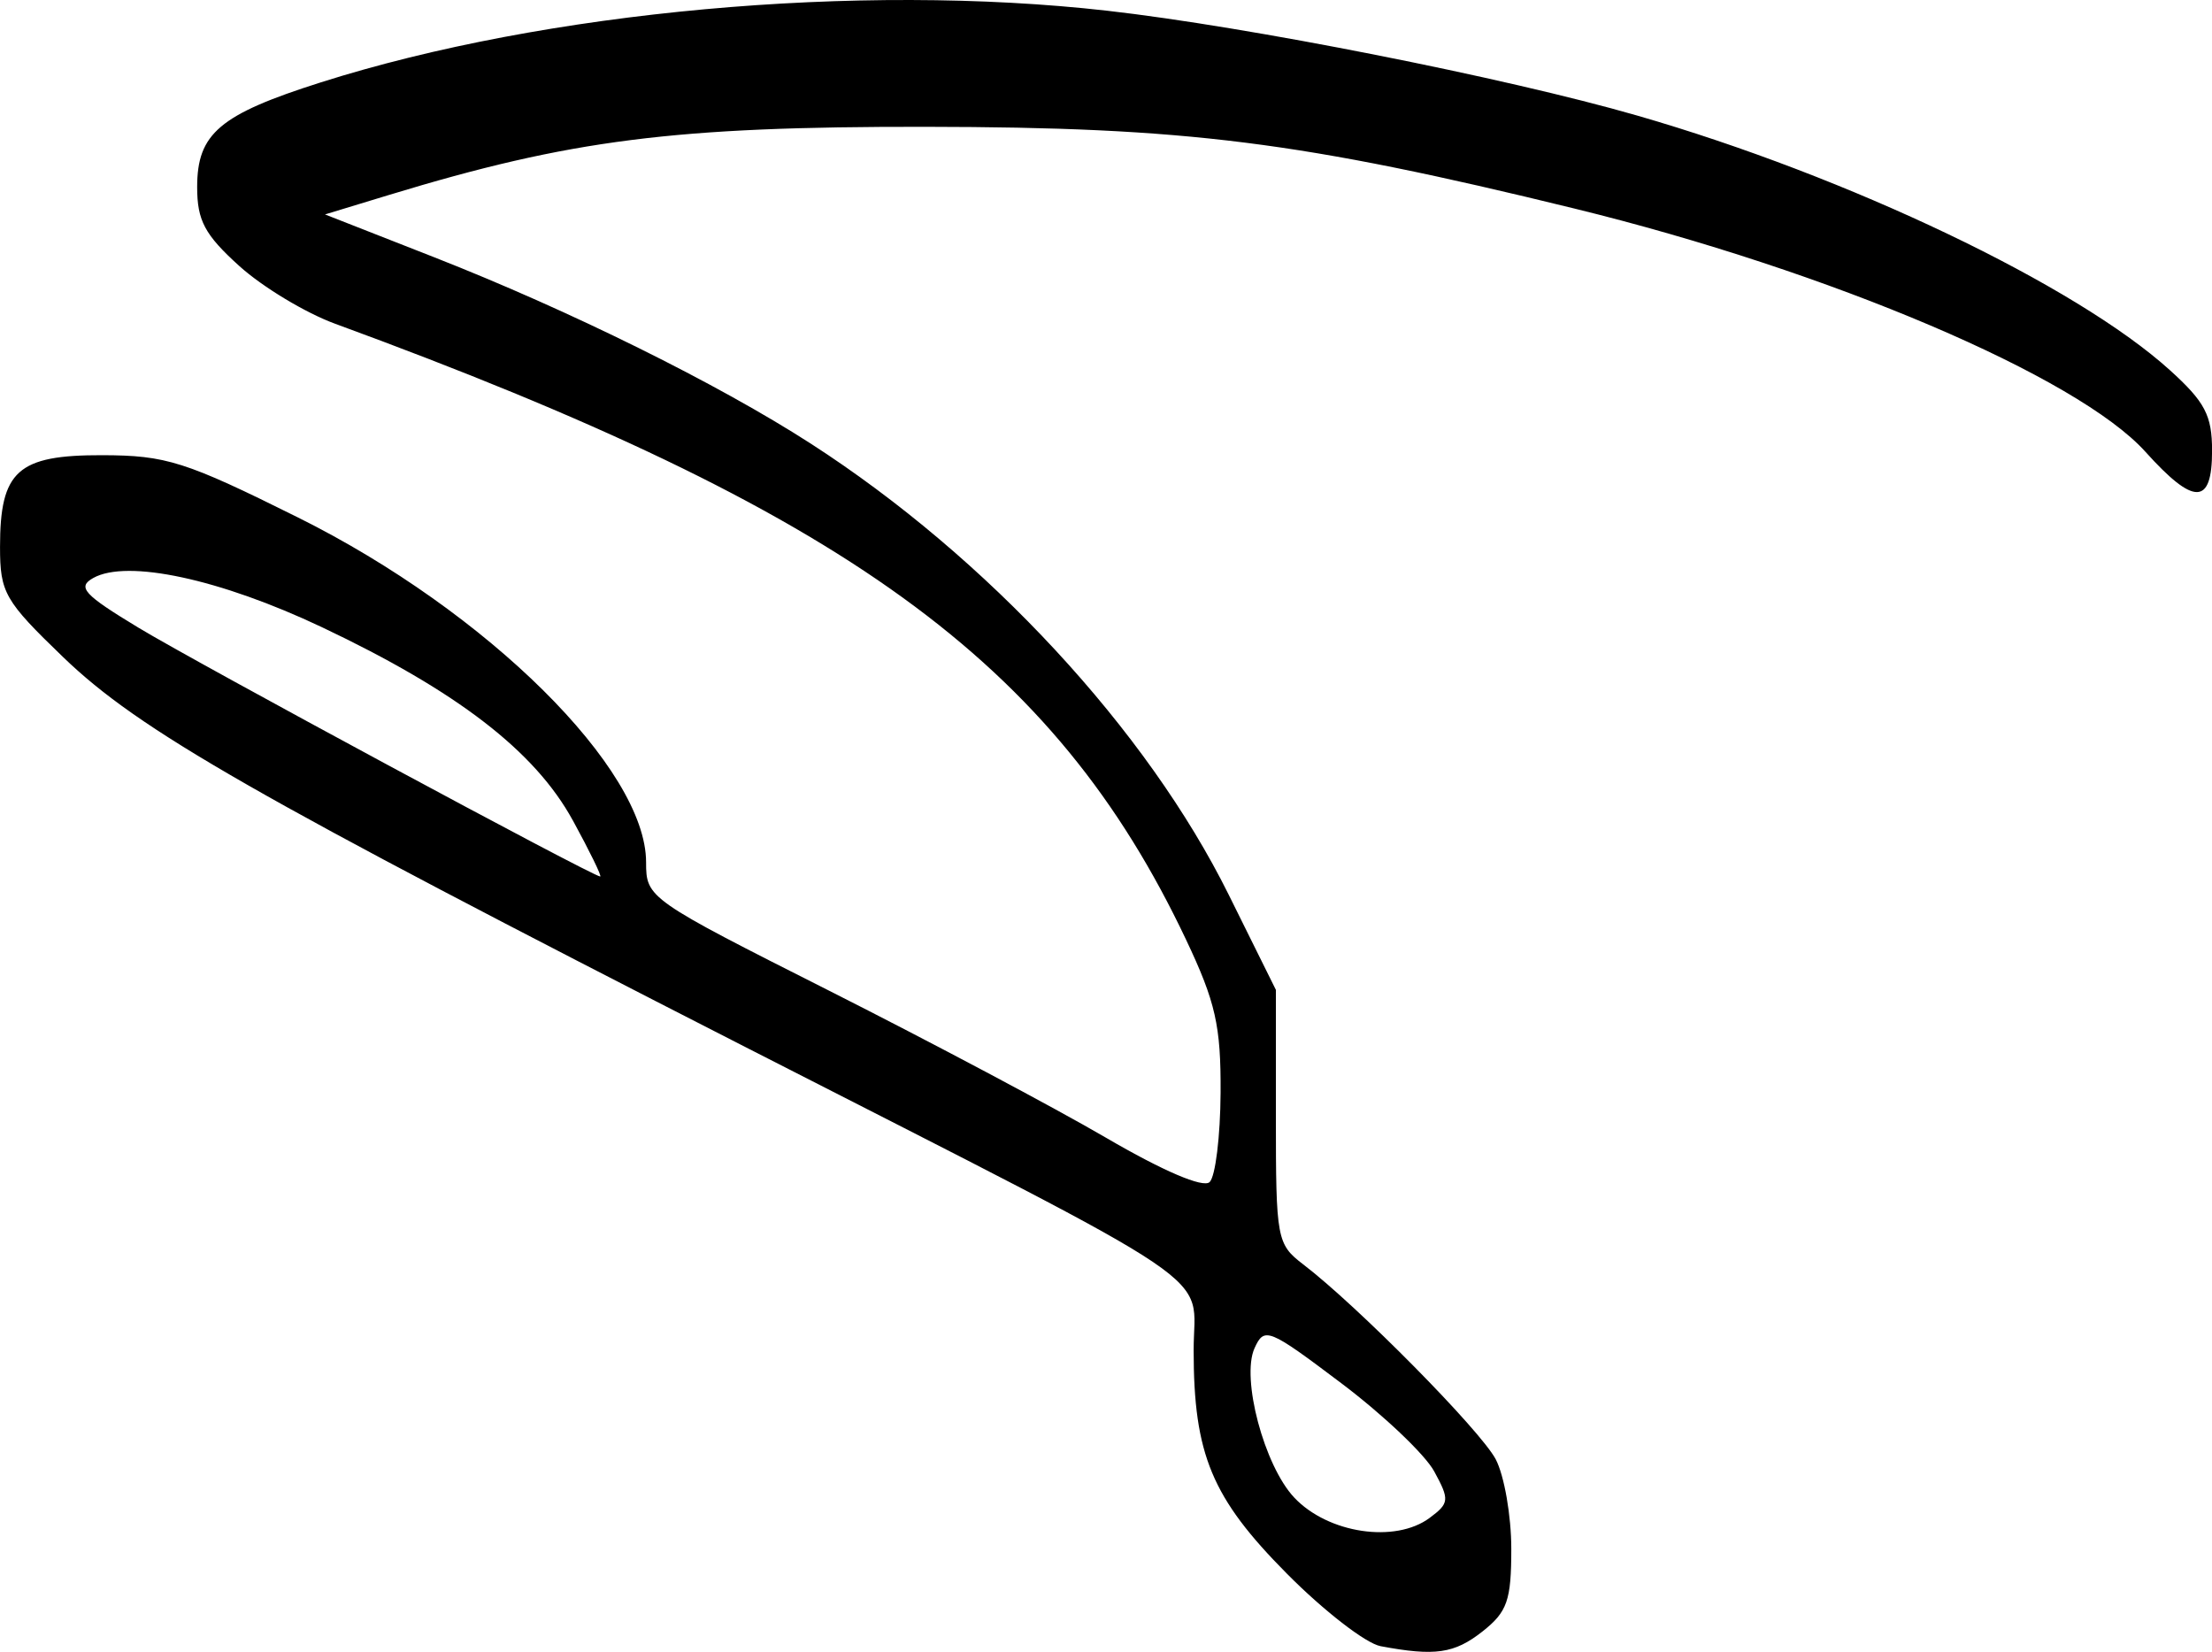
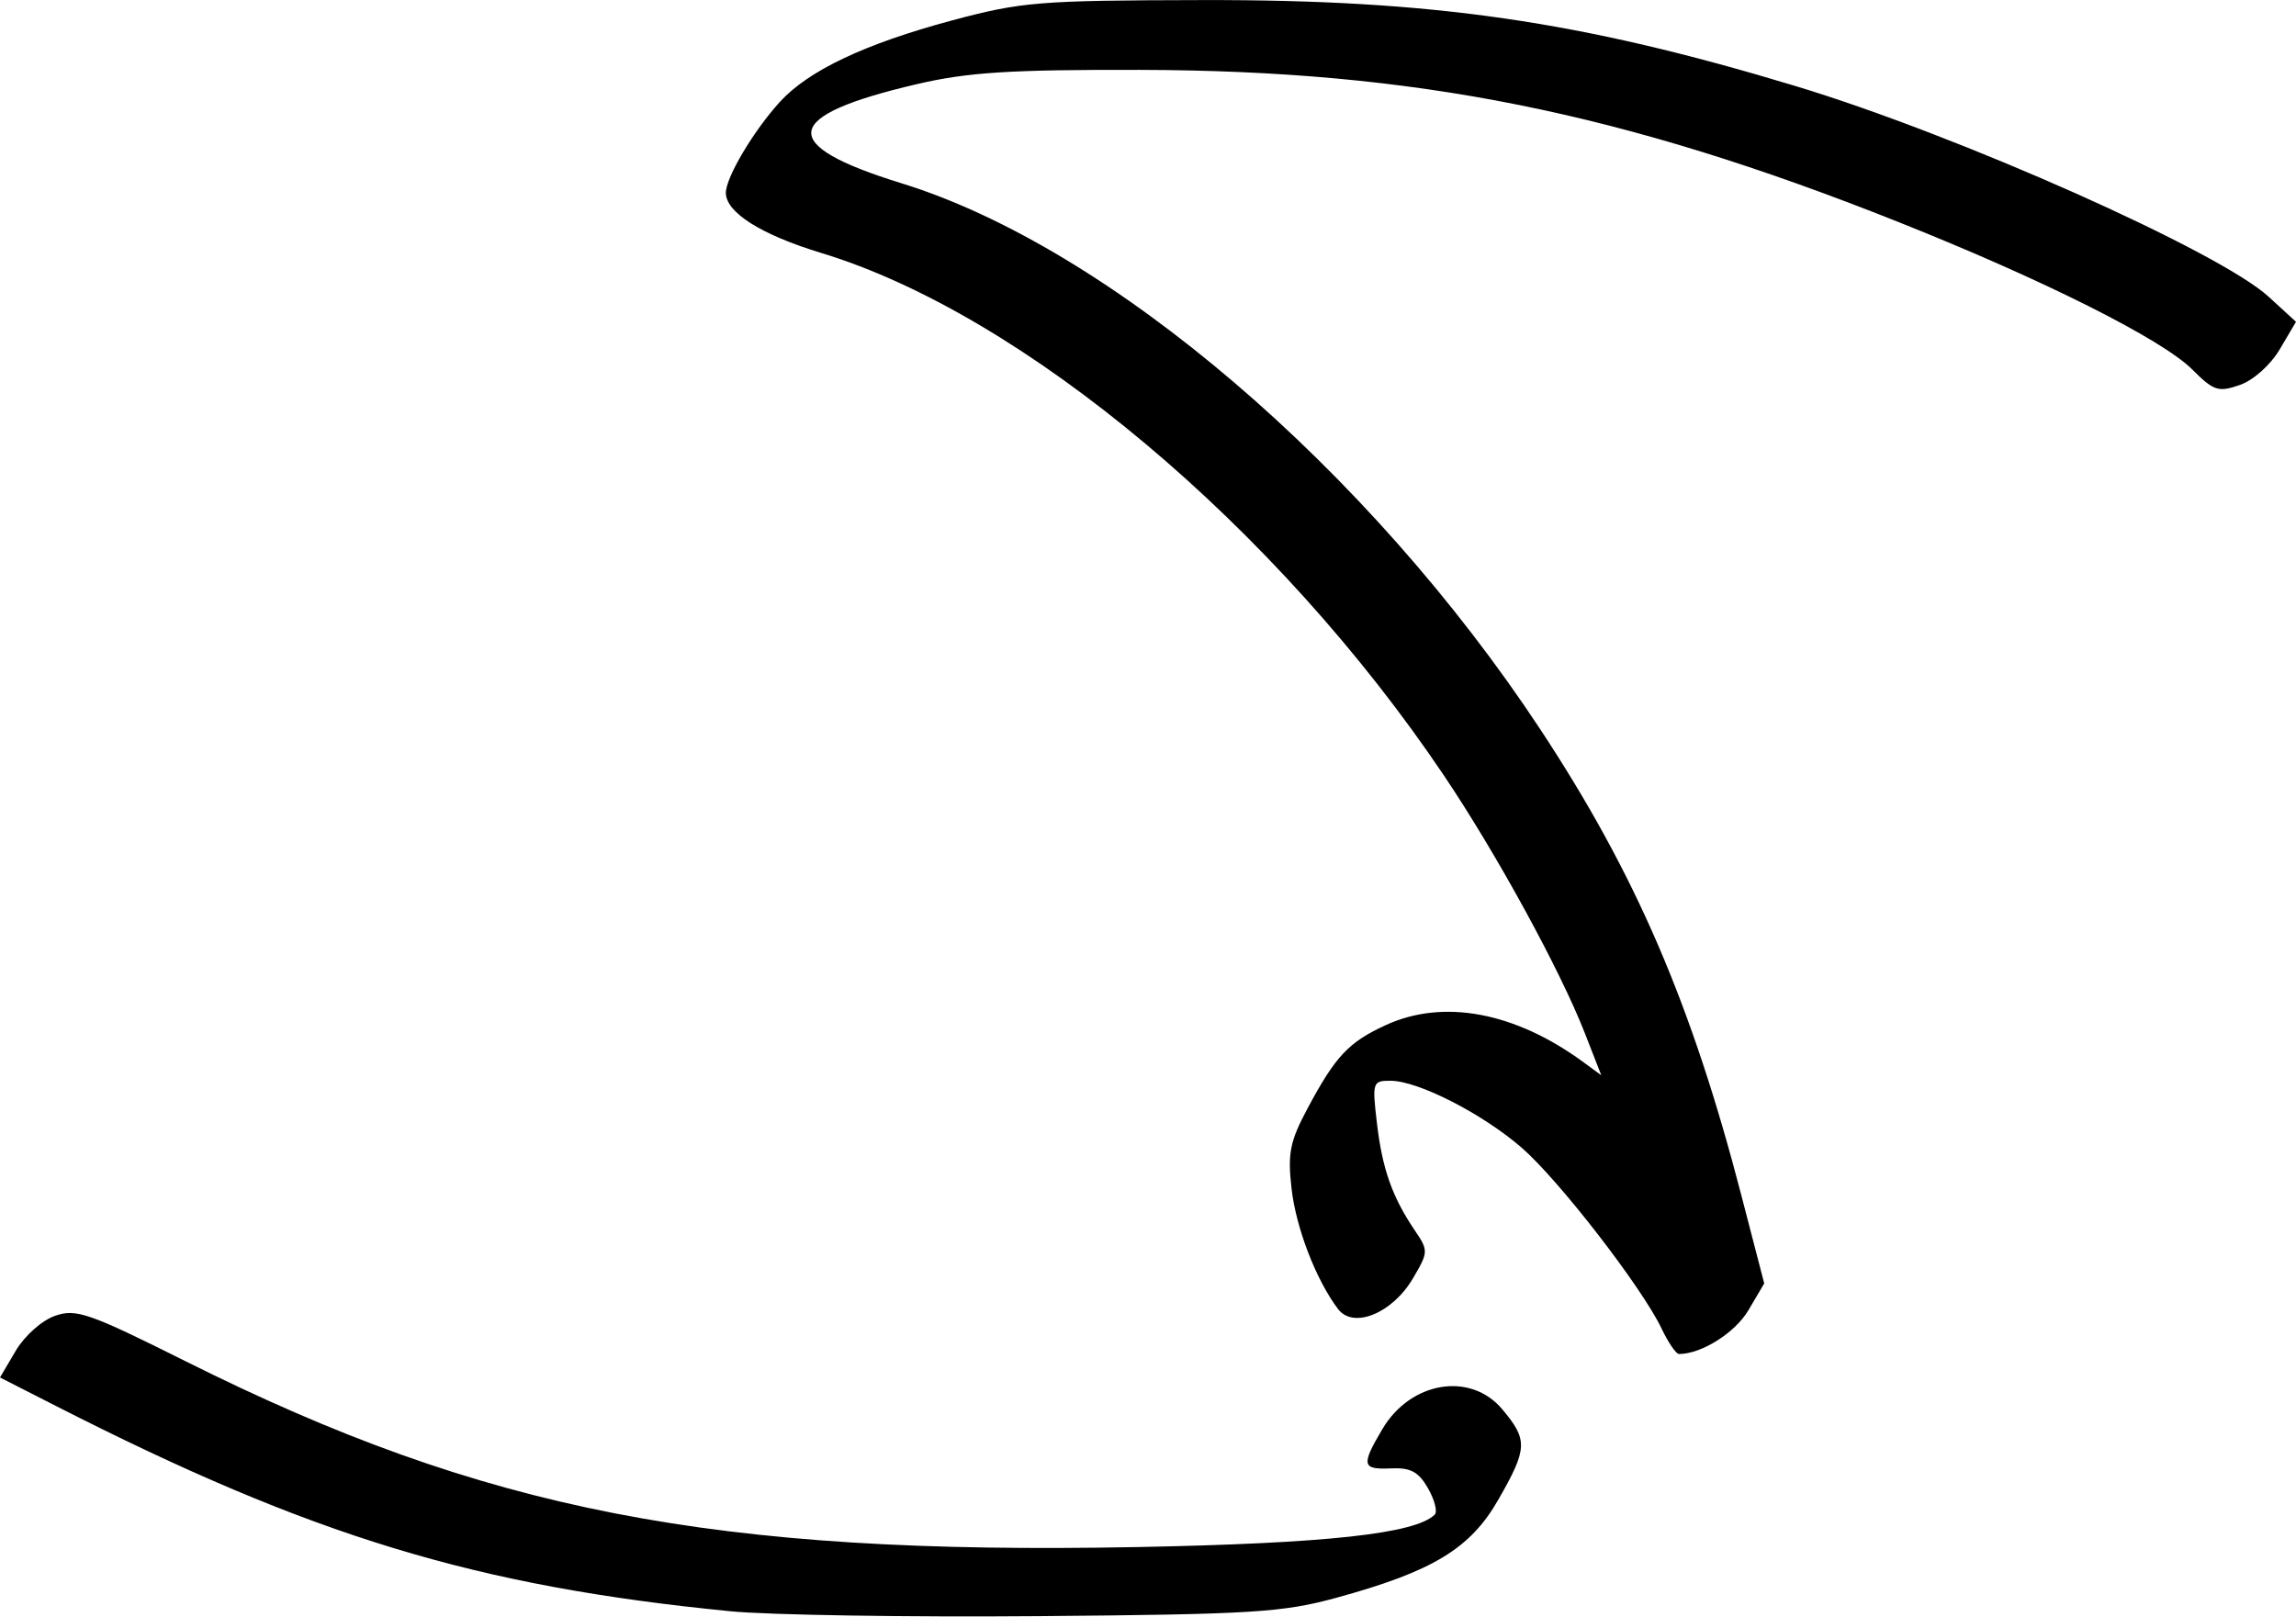
- <svg xmlns="http://www.w3.org/2000/svg" width="53.446mm" height="39.909mm" viewBox="0 0 53.446 39.909" version="1.1" id="svg1" xml:space="preserve">
+ <svg xmlns="http://www.w3.org/2000/svg" width="77.782mm" height="54.769mm" viewBox="0 0 77.782 54.769" version="1.1" id="svg1" xml:space="preserve">
  <defs id="defs1" />
-   <g id="layer1" transform="translate(-77.25833,-132.4112)">
-     <path style="fill:#000000" d="m 110.613,172.183 c -0.355,-0.067 -1.372,-0.854 -2.26,-1.75 -1.817,-1.831 -2.254,-2.88 -2.254,-5.404 0,-1.952 0.996,-1.28 -10.885,-7.348 -11.841,-6.048 -14.591,-7.621 -16.432,-9.395 -1.412,-1.361 -1.523,-1.555 -1.523,-2.661 0,-1.84 0.425,-2.221 2.468,-2.216 1.551,0.004 2.006,0.149 4.736,1.507 4.573,2.275 8.406,6.073 8.406,8.328 0,0.864 0.047,0.896 4.432,3.108 2.437,1.23 5.444,2.826 6.681,3.548 1.38,0.805 2.347,1.219 2.503,1.071 0.14,-0.133 0.259,-1.103 0.265,-2.157 0.009,-1.62 -0.12,-2.192 -0.836,-3.703 -3.179,-6.711 -8.214,-10.355 -20.559,-14.878 -0.714,-0.261 -1.755,-0.889 -2.315,-1.395 -0.834,-0.754 -1.018,-1.097 -1.018,-1.906 0,-1.296 0.541,-1.754 2.989,-2.531 5.421,-1.722 12.986,-2.411 18.996,-1.731 3.405,0.385 9.634,1.617 12.808,2.533 5.109,1.474 10.595,4.095 12.867,6.147 0.854,0.772 1.024,1.095 1.024,1.953 0,1.322 -0.436,1.329 -1.61,0.024 -1.634,-1.815 -7.62,-4.365 -13.8,-5.878 -6.612,-1.619 -9.369,-1.966 -15.678,-1.974 -6.066,-0.008 -8.573,0.311 -12.959,1.646 l -1.548,0.471 2.624,1.029 c 3.289,1.29 6.87,3.062 9.116,4.51 4.263,2.75 8.122,6.916 10.097,10.901 l 1.138,2.295 v 3.064 c 0,2.957 0.023,3.081 0.661,3.569 1.31,1 4.28,4.008 4.65,4.707 0.207,0.393 0.377,1.367 0.377,2.164 0,1.25 -0.096,1.524 -0.697,1.998 -0.68,0.535 -1.146,0.602 -2.461,0.355 z m 1.189,-3.099 c 0.476,-0.354 0.484,-0.436 0.109,-1.124 -0.222,-0.408 -1.234,-1.368 -2.249,-2.133 -1.758,-1.325 -1.856,-1.364 -2.093,-0.84 -0.326,0.725 0.234,2.833 0.959,3.605 0.815,0.868 2.44,1.112 3.274,0.492 z M 91.098,152.232 c -0.914,-1.672 -2.797,-3.121 -6.063,-4.668 -2.456,-1.163 -4.705,-1.647 -5.524,-1.188 -0.394,0.221 -0.232,0.399 1.09,1.199 1.428,0.865 10.973,6.008 11.159,6.013 0.045,0.001 -0.253,-0.609 -0.661,-1.356 z" id="path1" />
+   <g id="layer1" transform="translate(-75.42303,-131.6584)">
+     <path style="fill:#000000" d="m 100.145,186.251 c -8.599,-0.845 -14.17,-2.541 -22.812,-6.946 l -1.91,-0.973 0.534,-0.906 c 0.298,-0.505 0.885,-1.028 1.328,-1.182 0.717,-0.25 1.145,-0.101 4.418,1.535 10.137,5.067 17.864,6.576 32.257,6.299 6.406,-0.123 9.42,-0.453 10.068,-1.1 0.099,-0.099 -0.004,-0.5 -0.228,-0.892 -0.319,-0.558 -0.59,-0.704 -1.25,-0.674 -0.99,0.046 -1.023,-0.1 -0.299,-1.326 0.957,-1.622 2.985,-1.96 4.064,-0.677 0.873,1.038 0.861,1.328 -0.133,3.064 -0.95,1.66 -2.225,2.432 -5.492,3.325 -1.817,0.497 -2.856,0.561 -10.095,0.621 -4.438,0.037 -9.141,-0.038 -10.451,-0.167 z m 31.569,-9.575 c -0.671,-1.402 -3.476,-5.029 -4.735,-6.124 -1.328,-1.155 -3.509,-2.27 -4.447,-2.274 -0.61,-0.002 -0.626,0.048 -0.462,1.443 0.182,1.548 0.519,2.5 1.282,3.627 0.466,0.687 0.464,0.733 -0.067,1.633 -0.695,1.178 -2.014,1.716 -2.532,1.033 -0.743,-0.979 -1.426,-2.748 -1.577,-4.09 -0.135,-1.193 -0.053,-1.595 0.55,-2.722 0.941,-1.76 1.386,-2.232 2.644,-2.81 1.953,-0.897 4.375,-0.443 6.693,1.255 l 0.607,0.445 -0.558,-1.429 c -0.834,-2.135 -2.986,-6.071 -4.767,-8.72 -5.671,-8.434 -14.243,-15.631 -21.099,-17.713 -2.037,-0.619 -3.233,-1.372 -3.233,-2.038 0,-0.523 0.937,-2.101 1.828,-3.079 0.969,-1.064 2.88,-1.969 5.821,-2.759 2.362,-0.634 2.948,-0.682 8.49,-0.693 7.816,-0.016 12.816,0.709 20.108,2.916 5.516,1.669 14.342,5.601 16.016,7.134 l 0.929,0.851 -0.549,0.93 c -0.314,0.533 -0.893,1.05 -1.354,1.211 -0.727,0.253 -0.884,0.202 -1.61,-0.524 -1.026,-1.026 -5.045,-3.043 -9.971,-5.004 -9.351,-3.723 -16.357,-5.127 -25.686,-5.149 -4.392,-0.01 -5.827,0.081 -7.541,0.481 -4.613,1.075 -4.766,2.054 -0.526,3.363 7.042,2.174 15.814,9.675 21.636,18.501 3.226,4.891 5.128,9.302 6.815,15.804 l 0.771,2.971 -0.537,0.91 c -0.451,0.764 -1.59,1.481 -2.352,1.481 -0.097,0 -0.361,-0.387 -0.588,-0.86 z" id="path1" />
  </g>
</svg>
